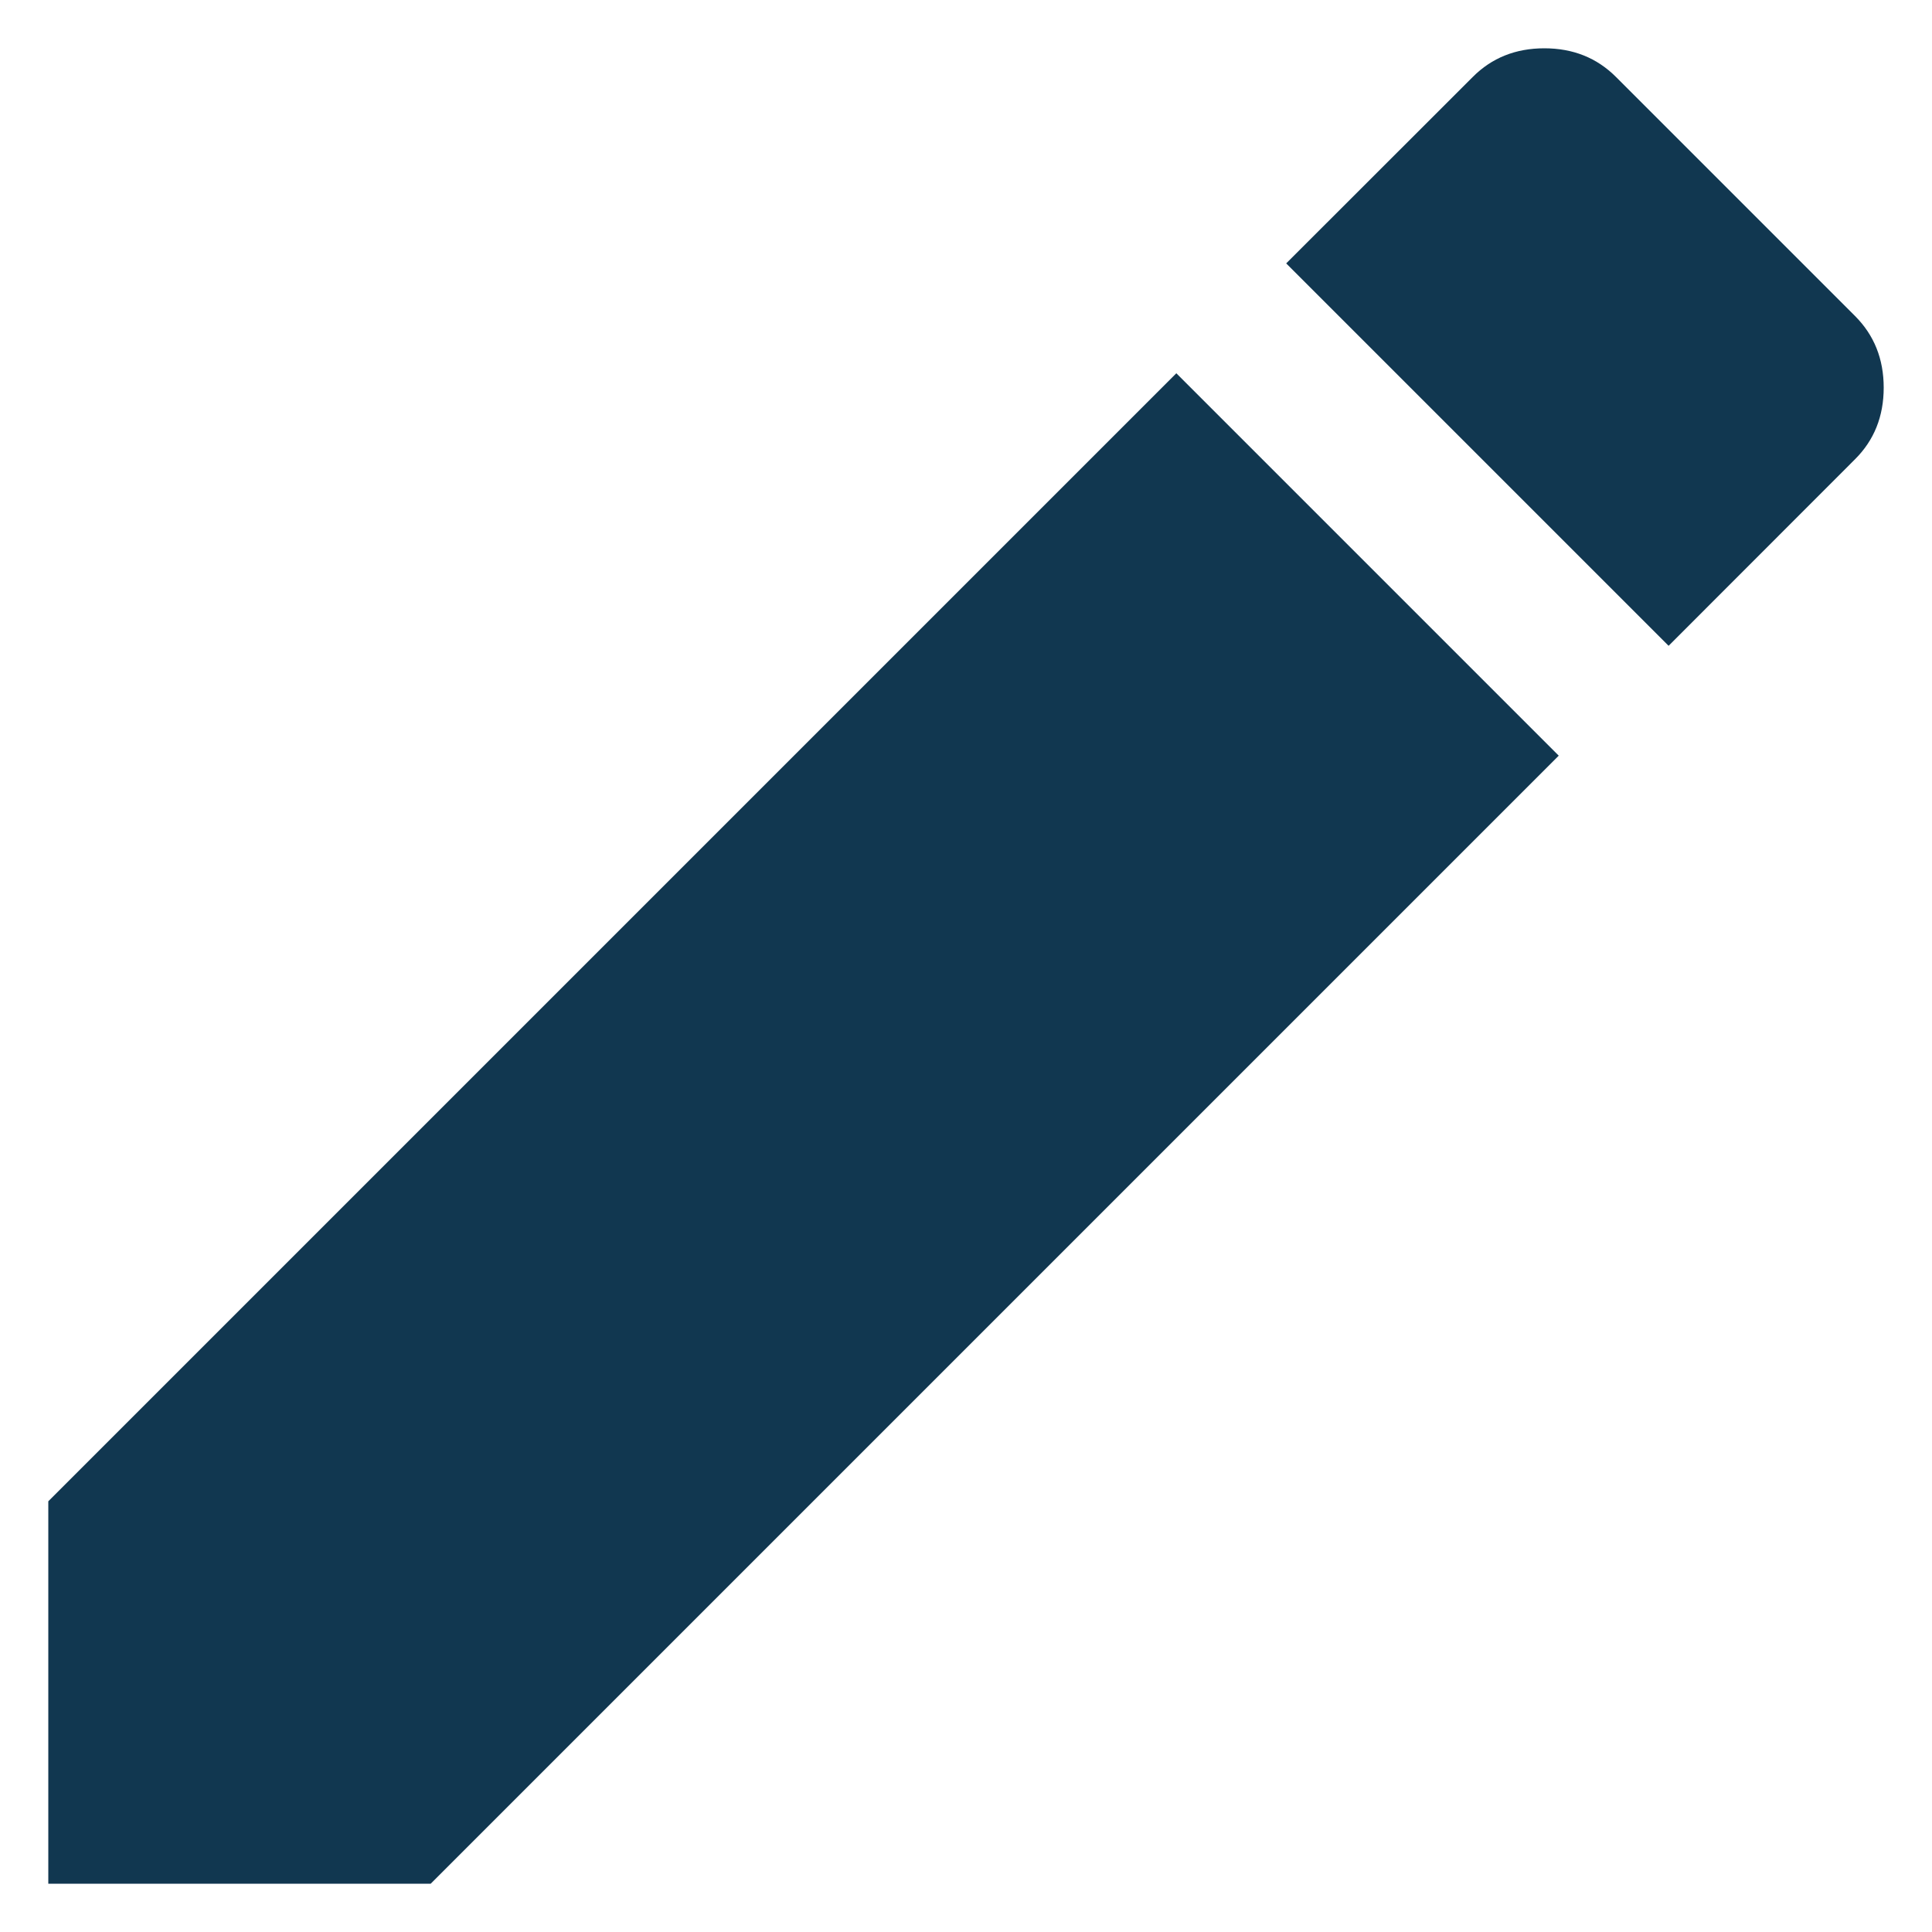
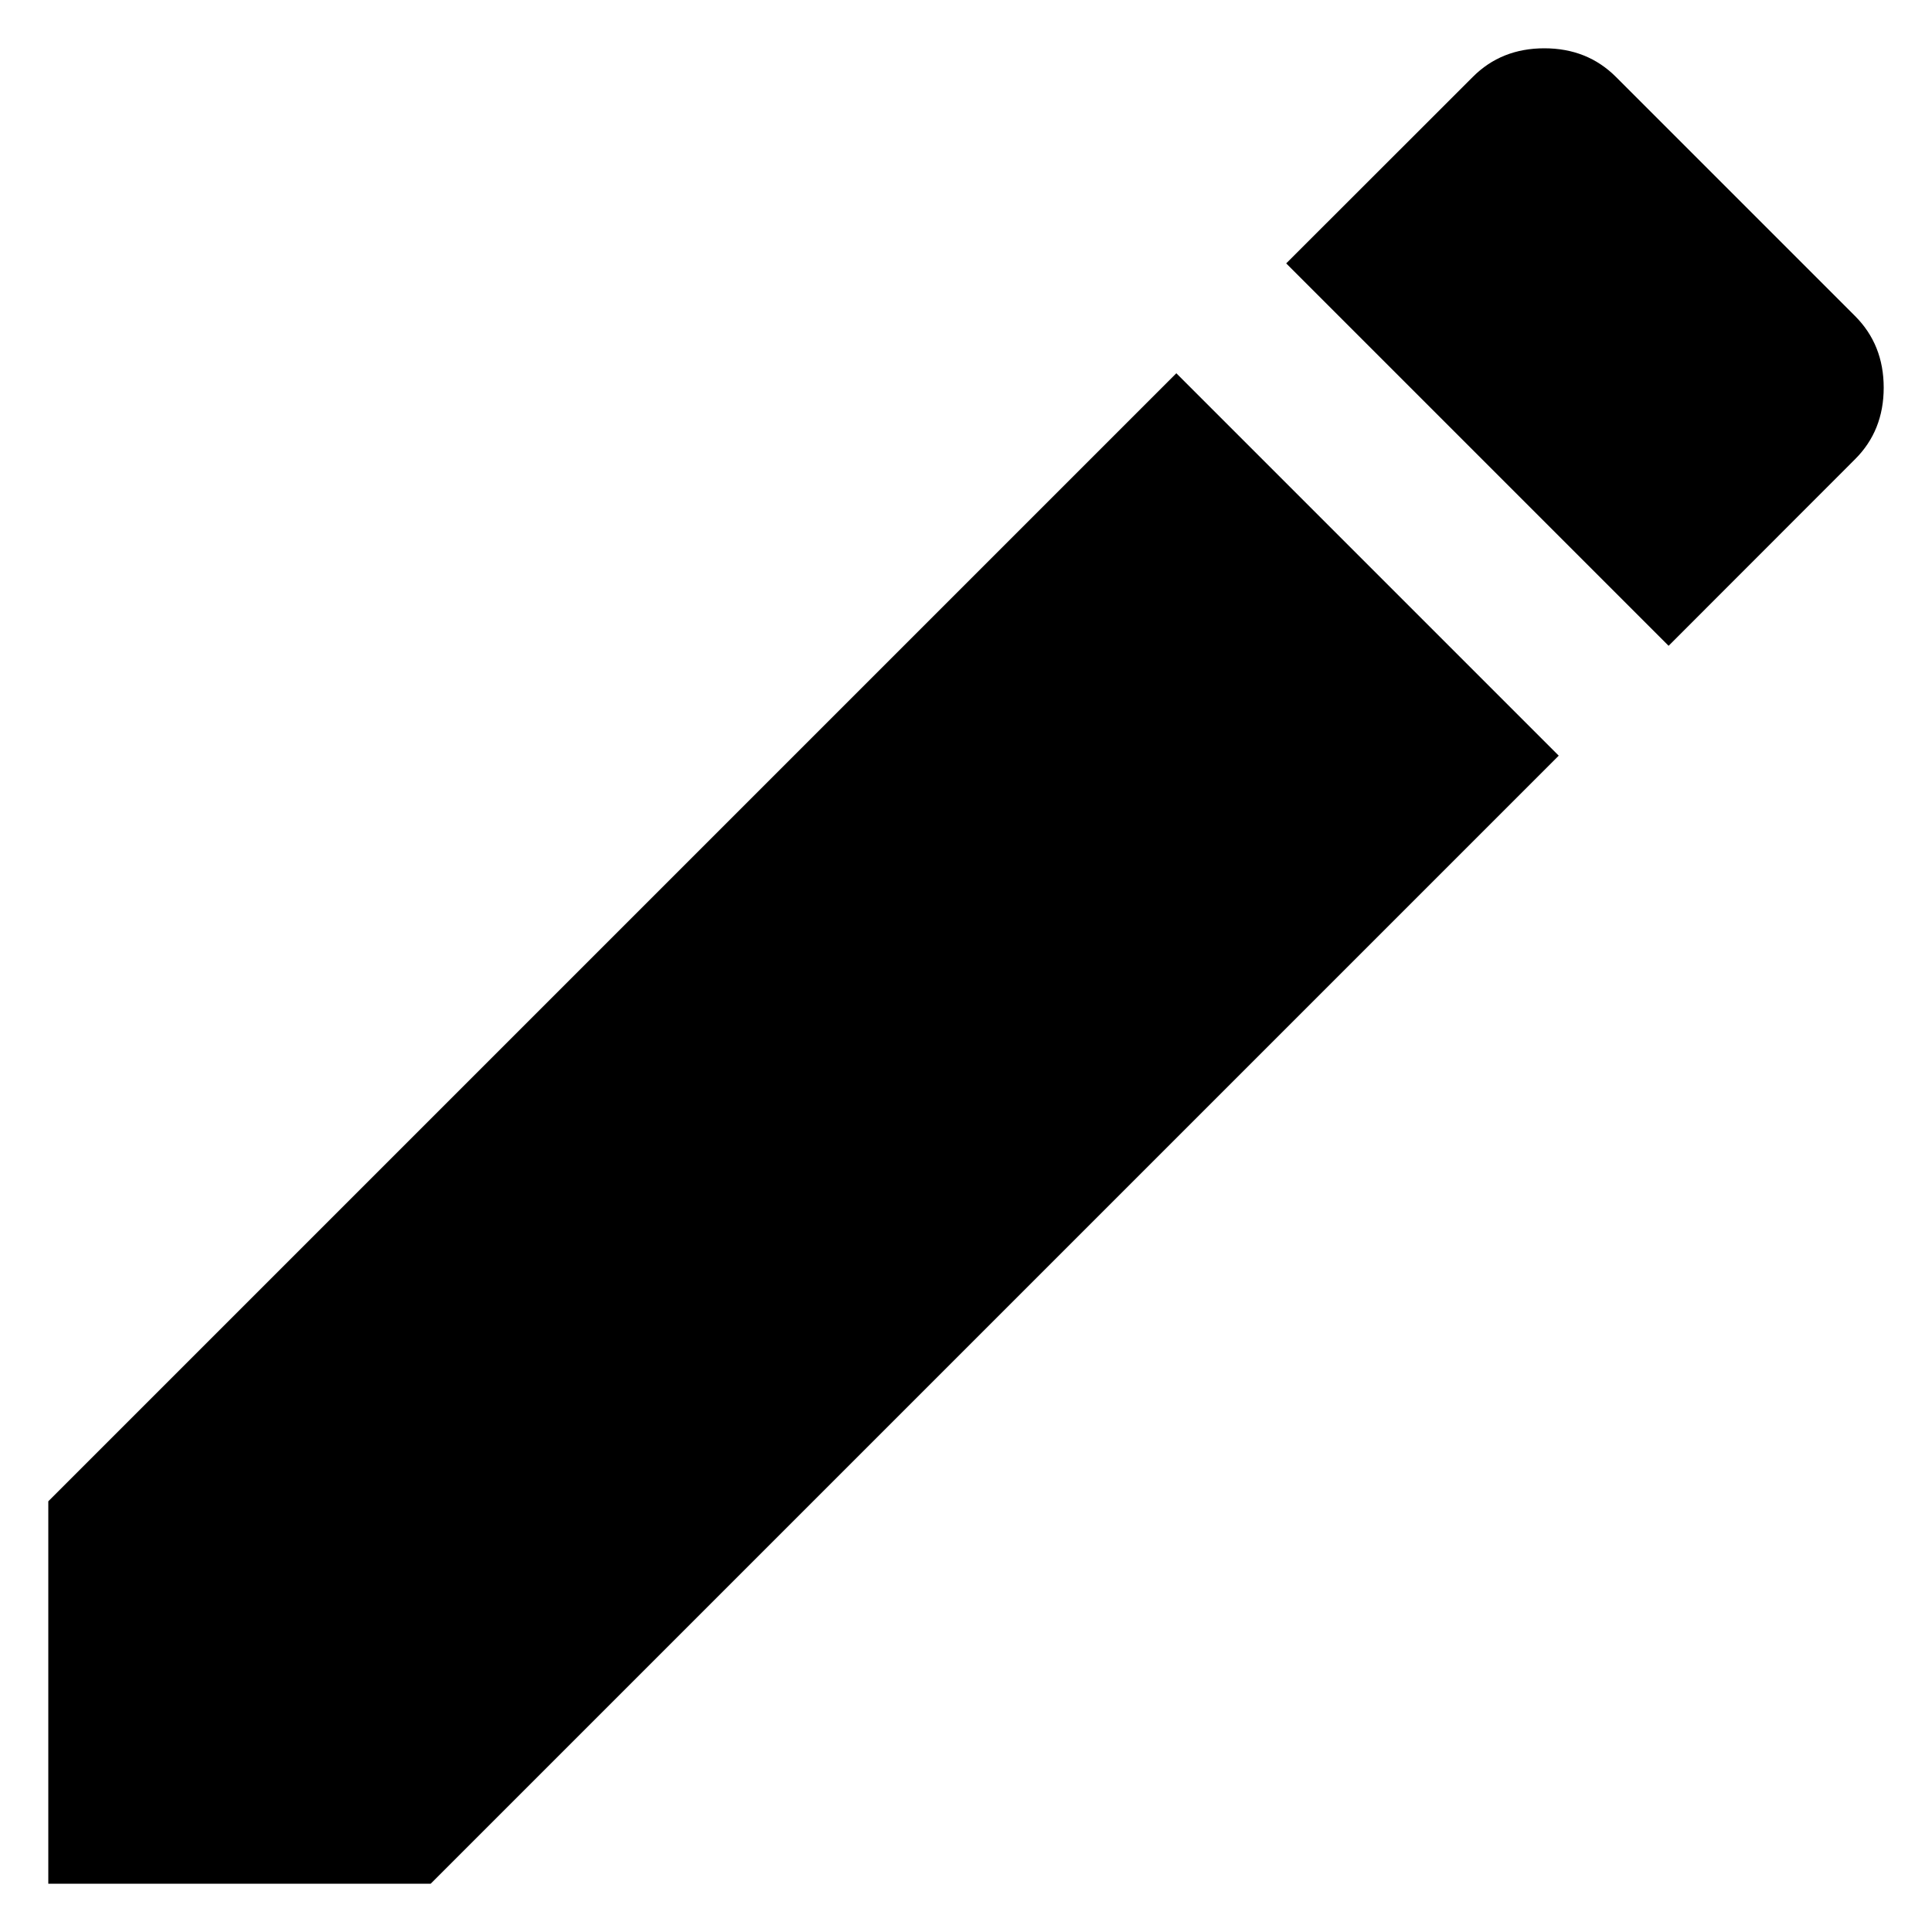
<svg xmlns="http://www.w3.org/2000/svg" width="15" height="15" viewBox="0 0 15 15">
-   <path fill="#113750" fill-rule="evenodd" d="M29.402,18.566 L27.955,20.014 L24.986,17.045 L26.434,15.598 C26.582,15.449 26.768,15.375 26.99,15.375 C27.213,15.375 27.398,15.449 27.547,15.598 L29.402,17.453 C29.551,17.602 29.625,17.787 29.625,18.01 C29.625,18.232 29.551,18.418 29.402,18.566 Z M15.375,26.656 L24.133,17.898 L27.102,20.867 L18.344,29.625 L15.375,29.625 L15.375,26.656 Z" transform="translate(-15 -15)" />
+   <path fill-rule="evenodd" d="M29.402,18.566 L27.955,20.014 L24.986,17.045 L26.434,15.598 C26.582,15.449 26.768,15.375 26.99,15.375 C27.213,15.375 27.398,15.449 27.547,15.598 L29.402,17.453 C29.551,17.602 29.625,17.787 29.625,18.01 C29.625,18.232 29.551,18.418 29.402,18.566 Z M15.375,26.656 L24.133,17.898 L27.102,20.867 L18.344,29.625 L15.375,29.625 L15.375,26.656 Z" transform="translate(-15 -15)" />
</svg>
